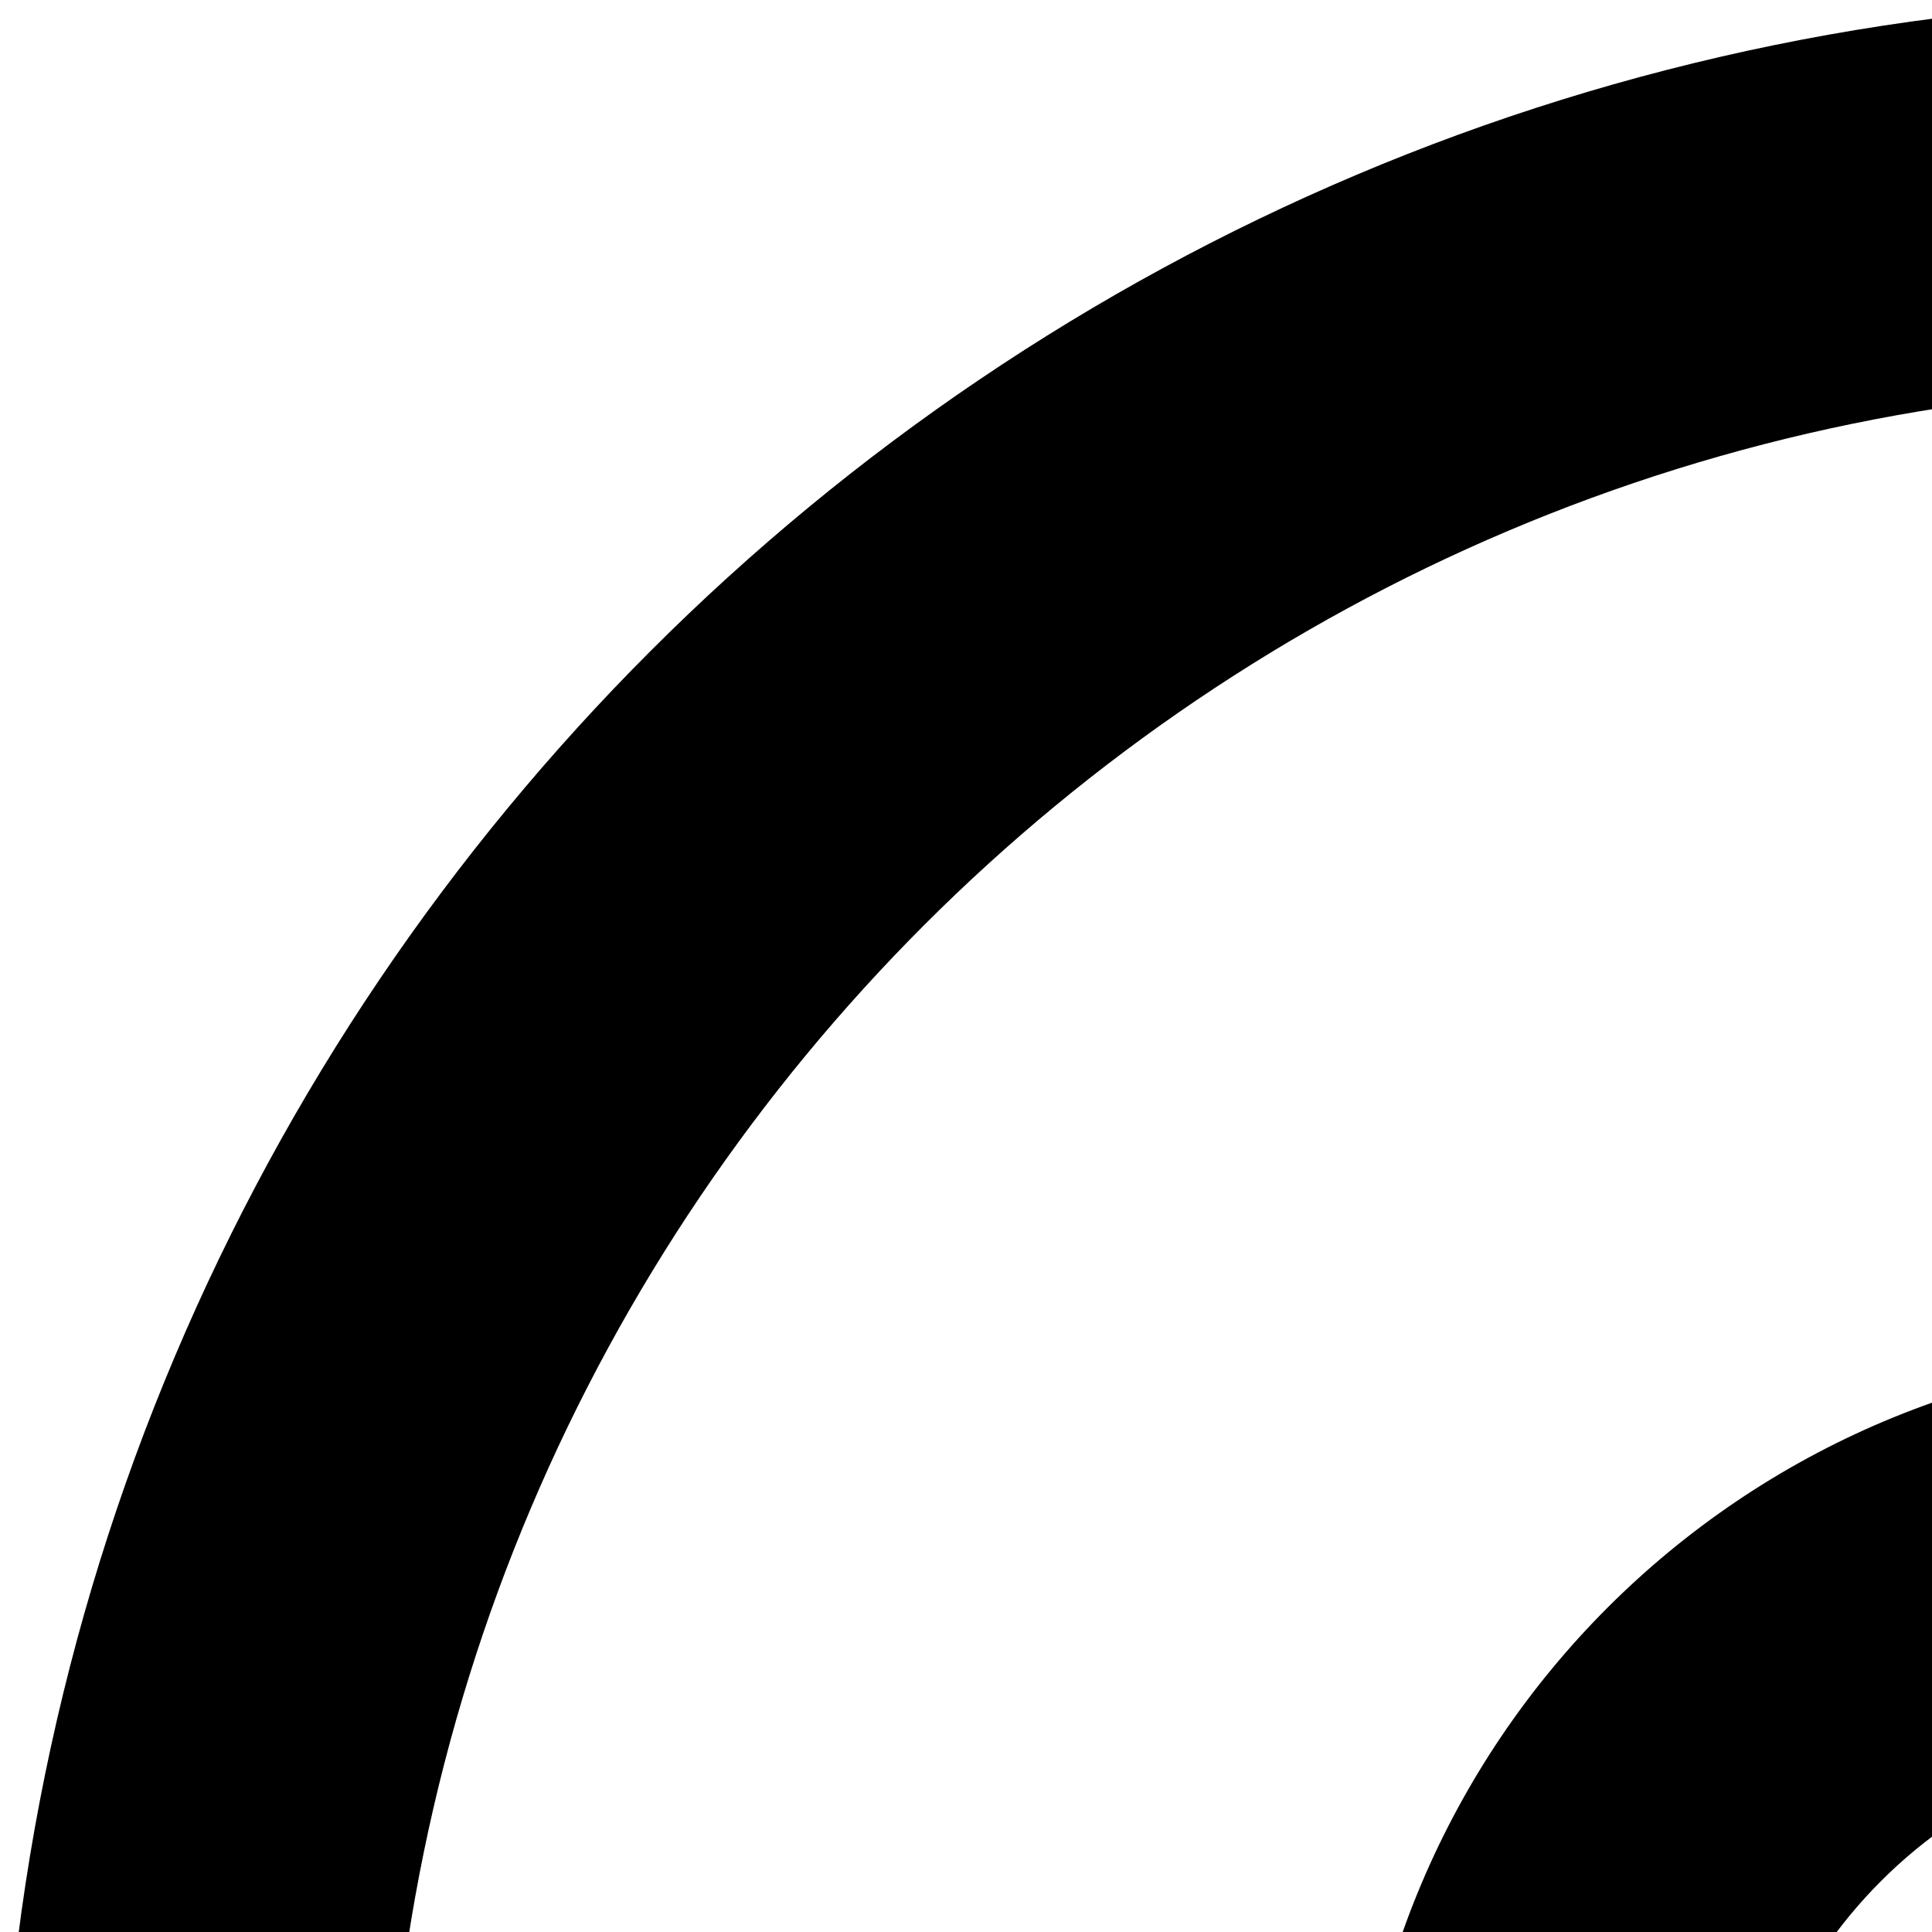
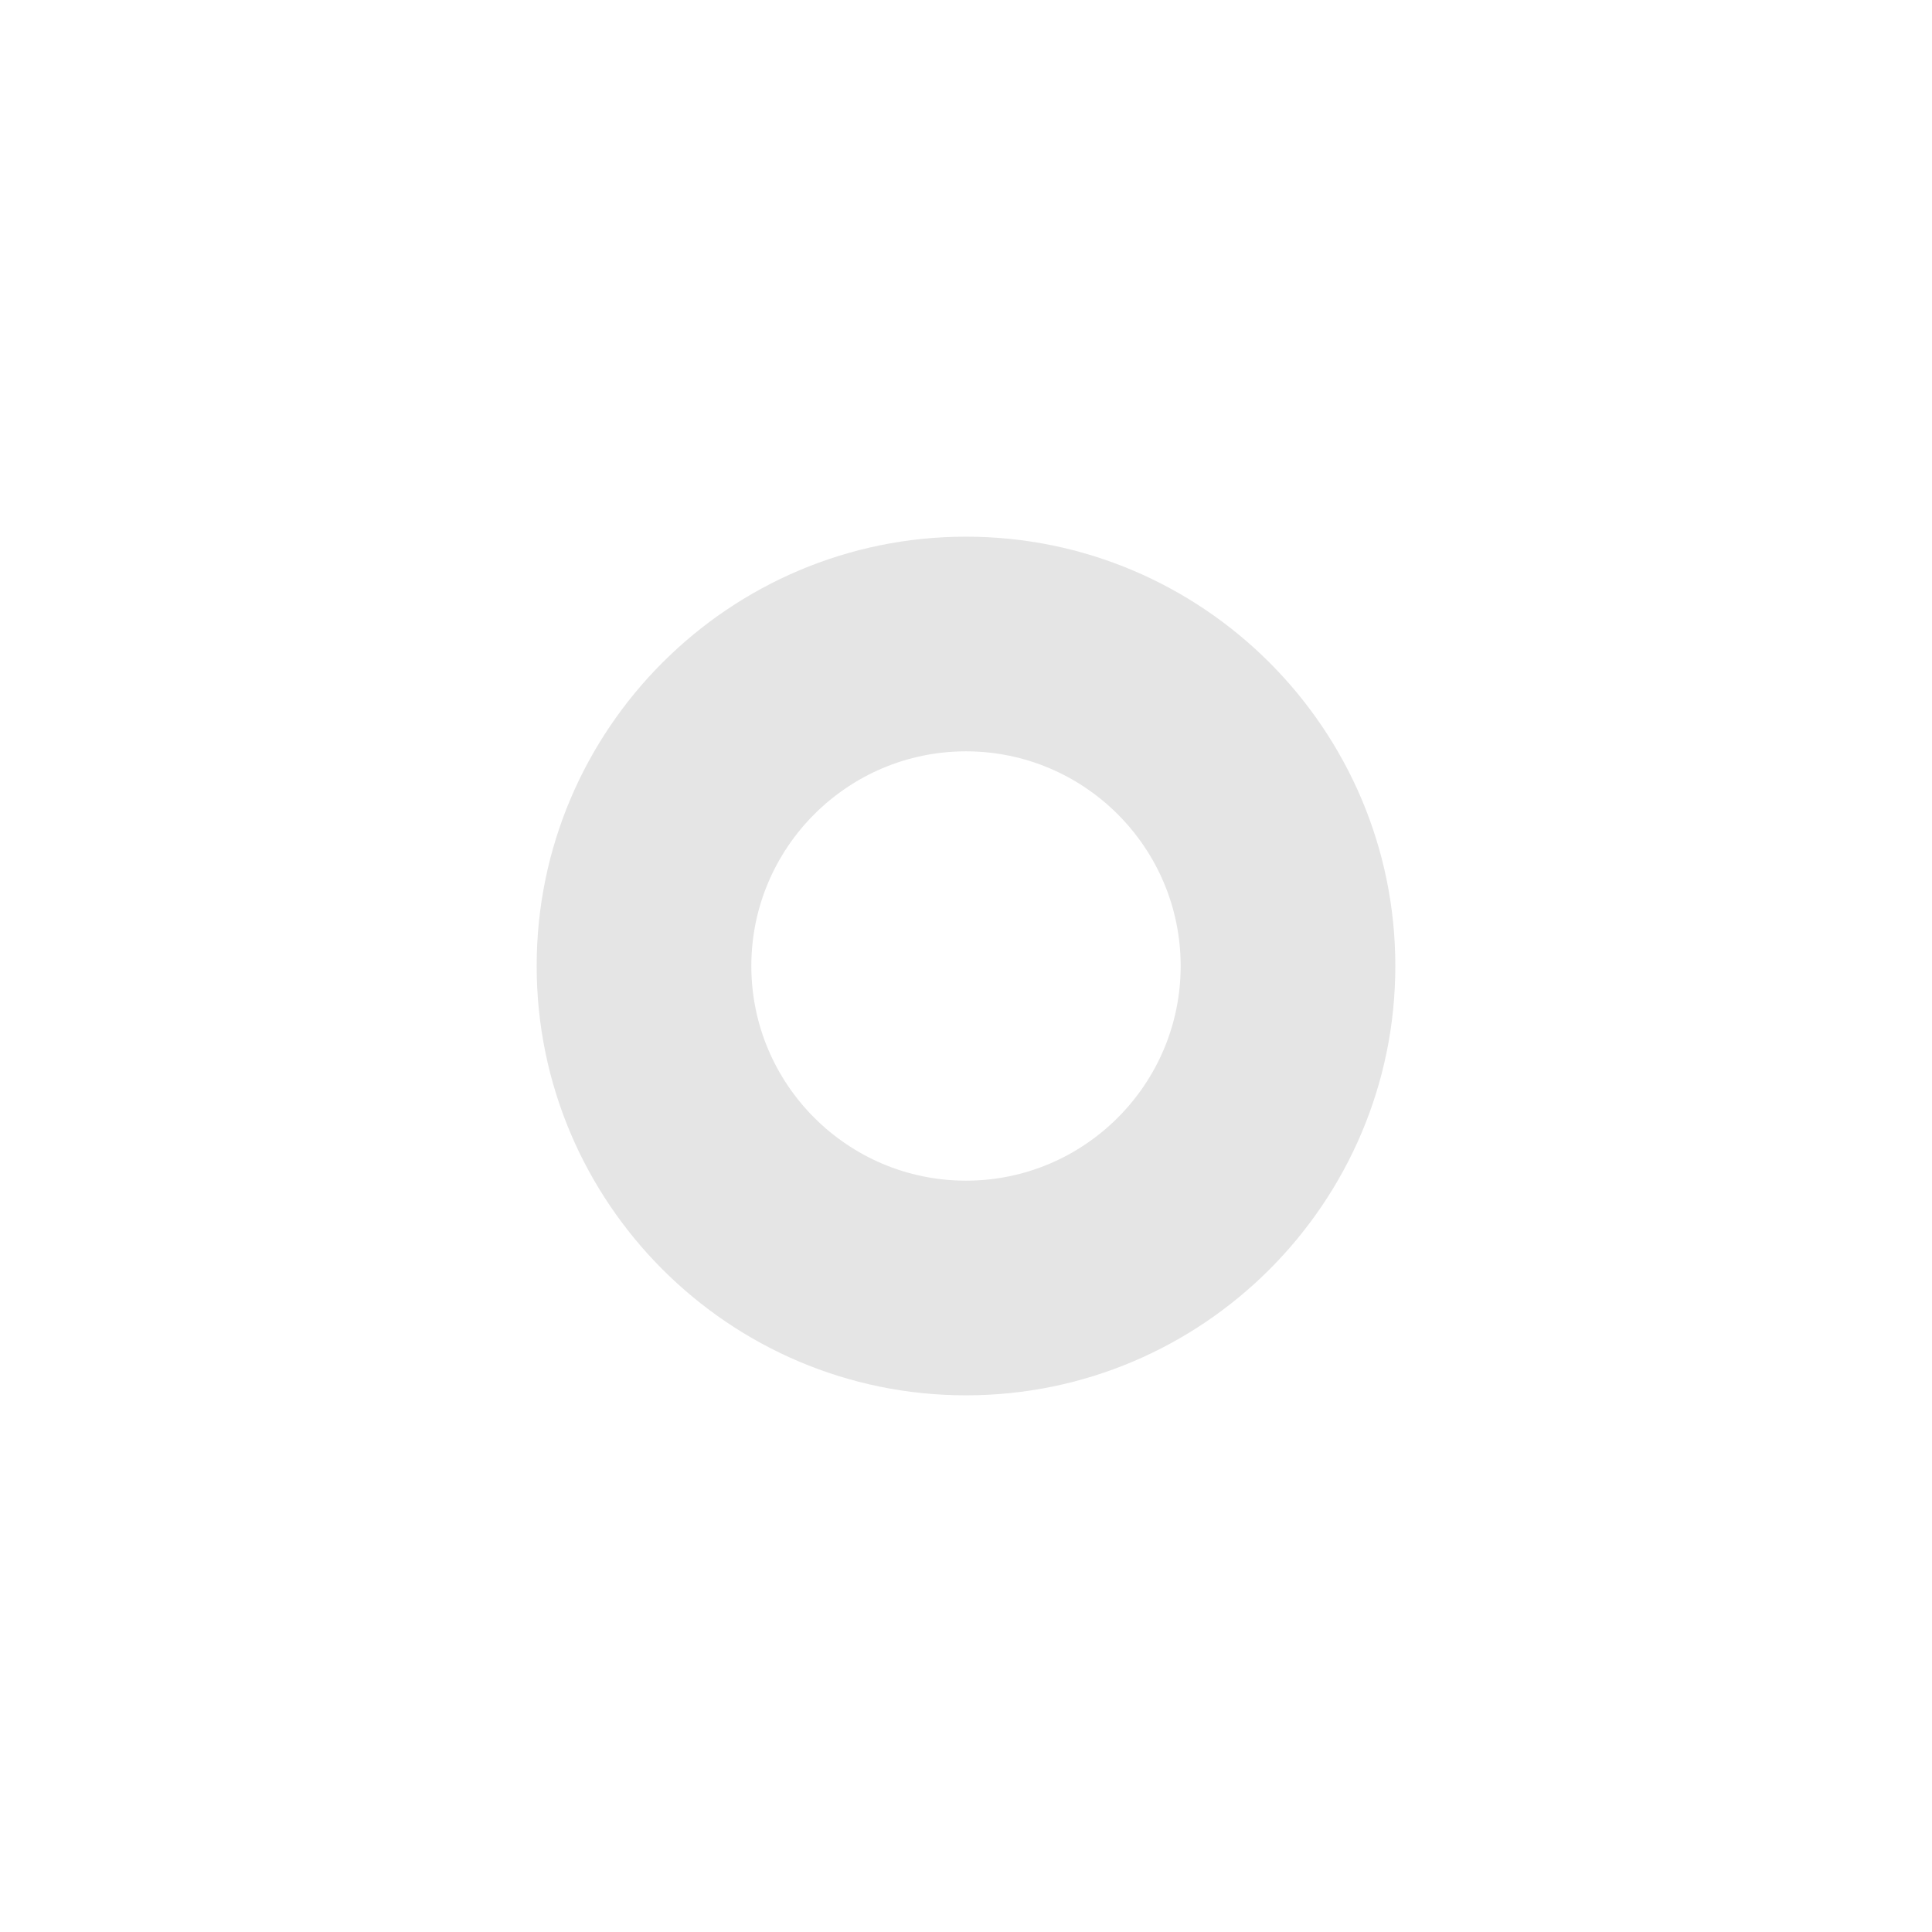
- <svg xmlns="http://www.w3.org/2000/svg" width="10" height="10">
-   <path d="M11.5 2c5.238 0 9.5 4.262 9.5 9.5S16.738 21 11.5 21 2 16.738 2 11.5 6.262 2 11.5 2m0-2C5.149 0 0 5.149 0 11.5 0 17.852 5.149 23 11.5 23 17.852 23 23 17.852 23 11.5 23 5.149 17.852 0 11.5 0z" />
-   <path d="M11.5 9.004a2.5 2.5 0 0 1 2.496 2.496 2.5 2.5 0 0 1-2.496 2.496A2.5 2.5 0 0 1 9.004 11.5 2.5 2.5 0 0 1 11.5 9.004m0-2a4.496 4.496 0 1 0 0 8.992 4.496 4.496 0 0 0 0-8.992z" />
+ <svg xmlns="http://www.w3.org/2000/svg" width="18" height="18">
+   <path fill="#e5e5e5" d="M9 13c-2.206 0-4-1.794-4-4s1.794-4 4-4 4 1.794 4 4-1.794 4-4 4zm0-6c-1.103 0-2 .897-2 2s.897 2 2 2 2-.897 2-2-.897-2-2-2z" />
</svg>
